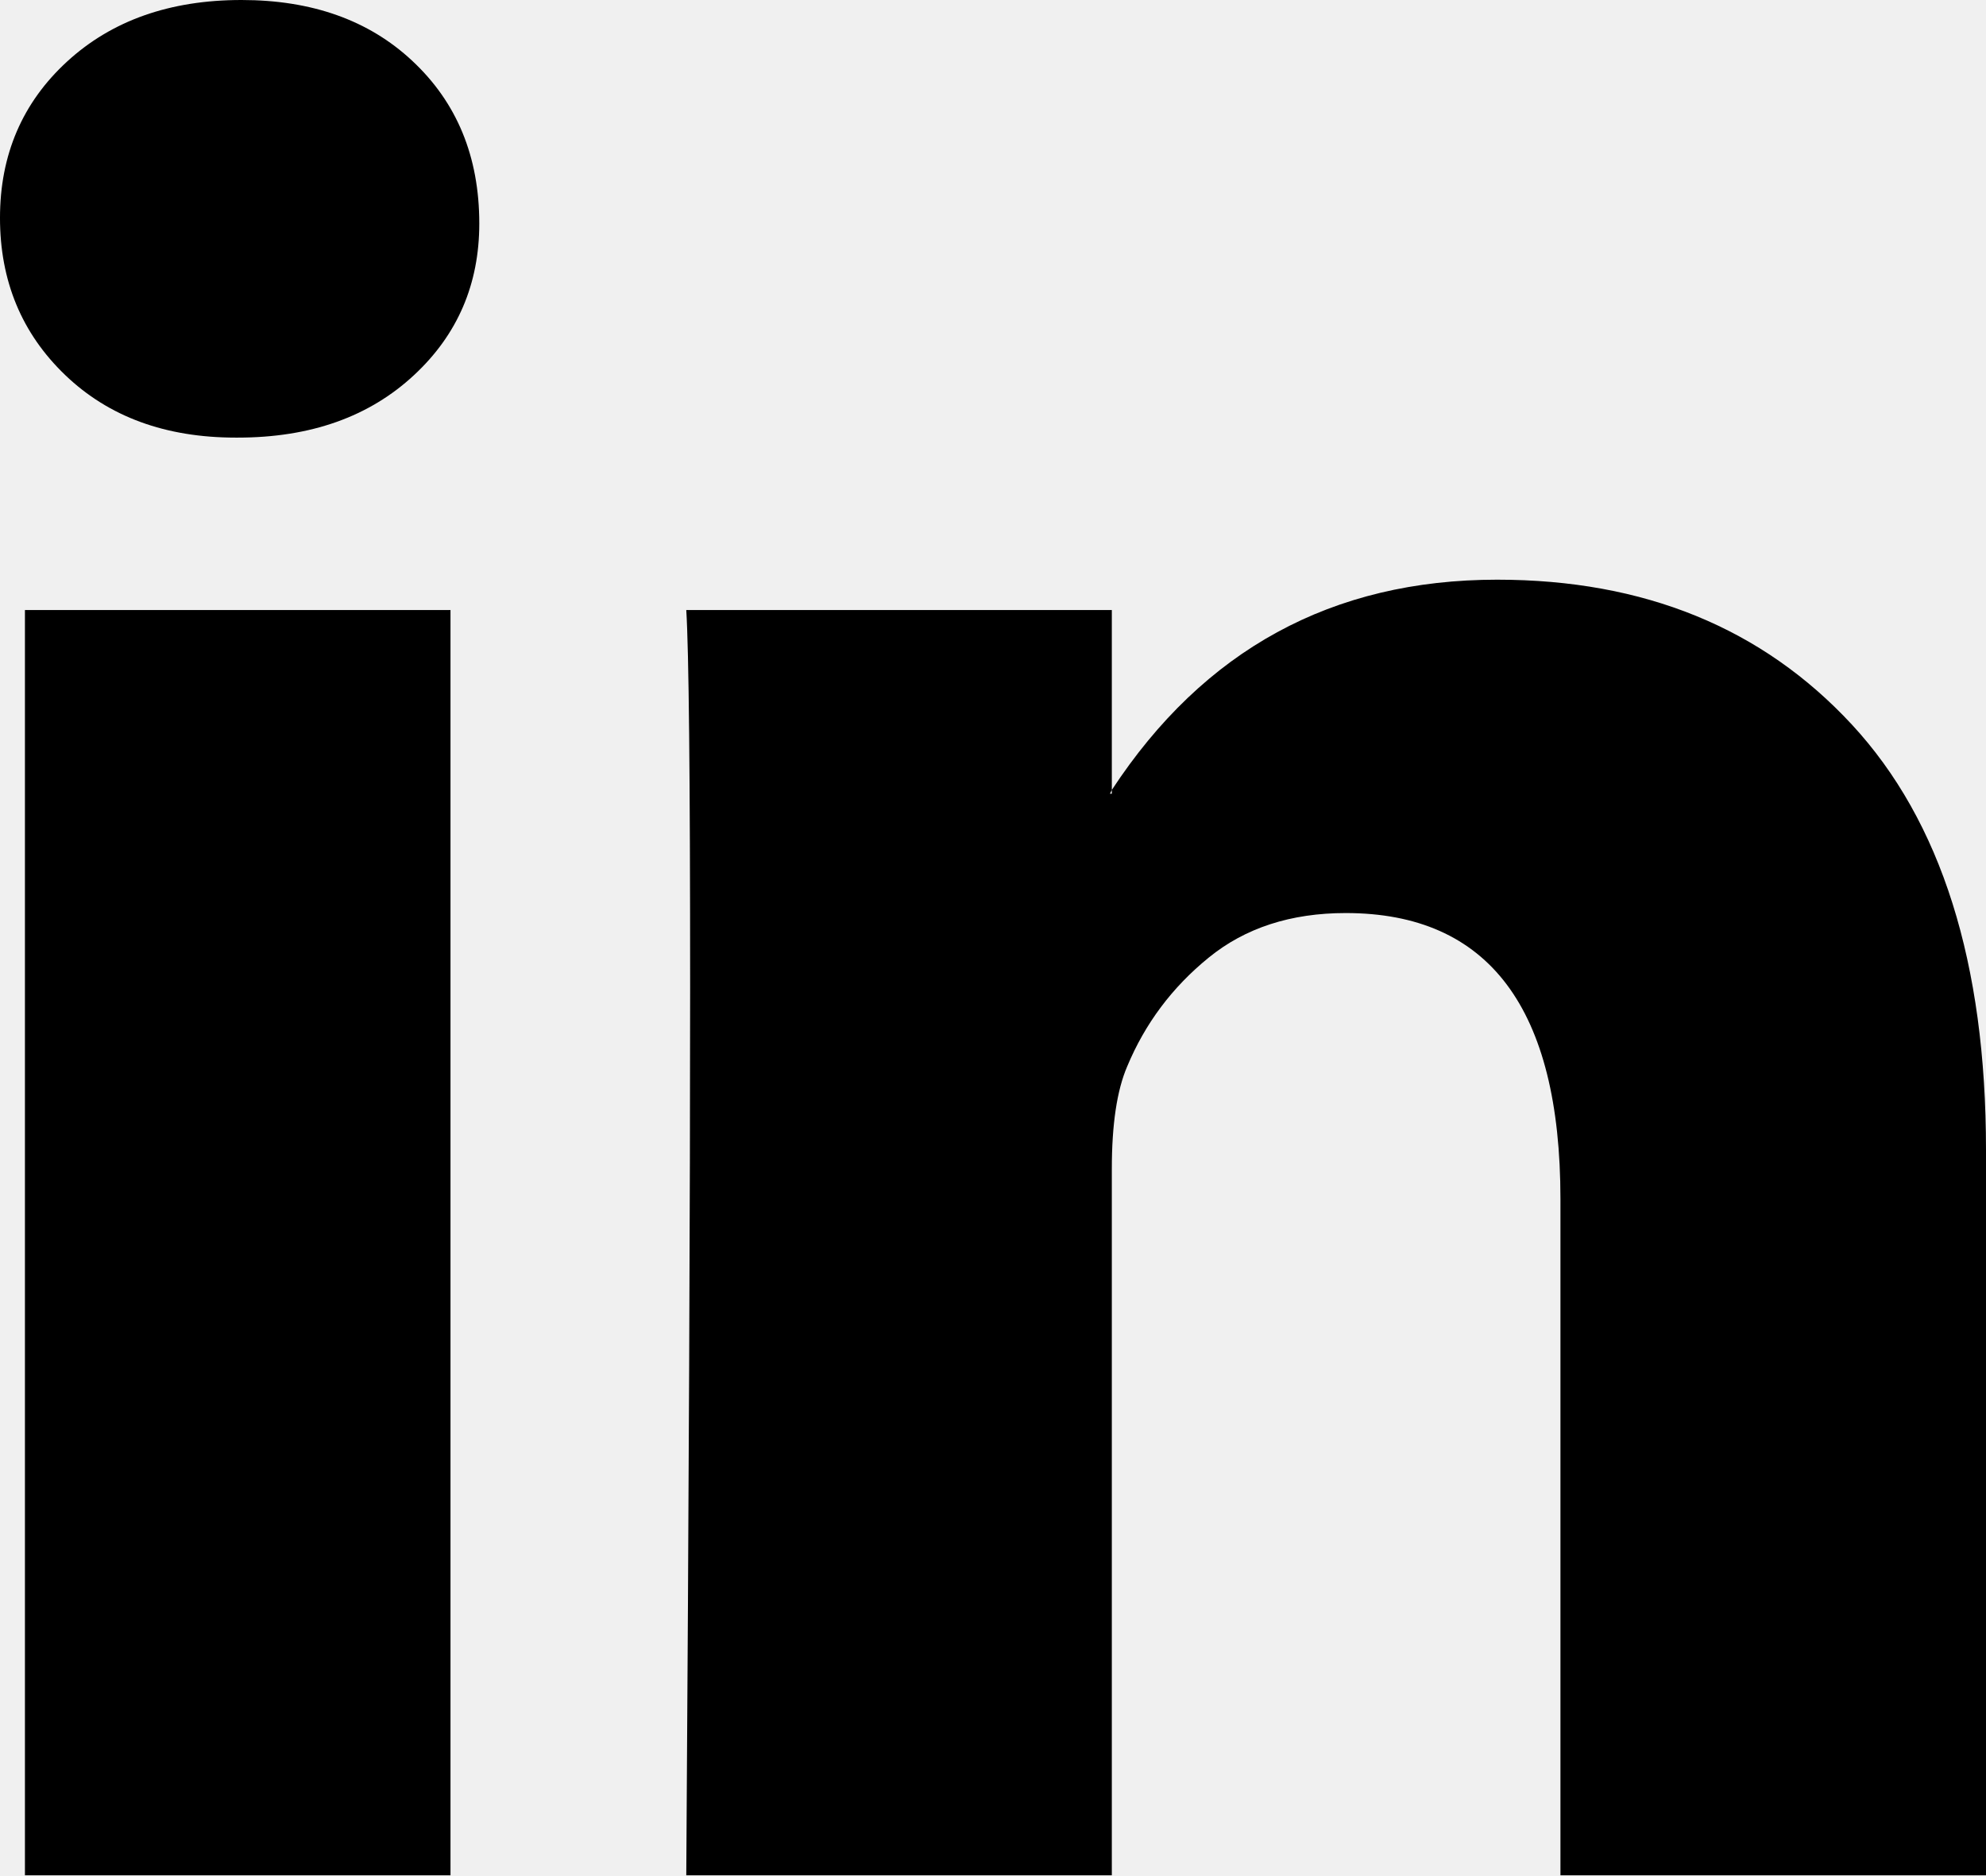
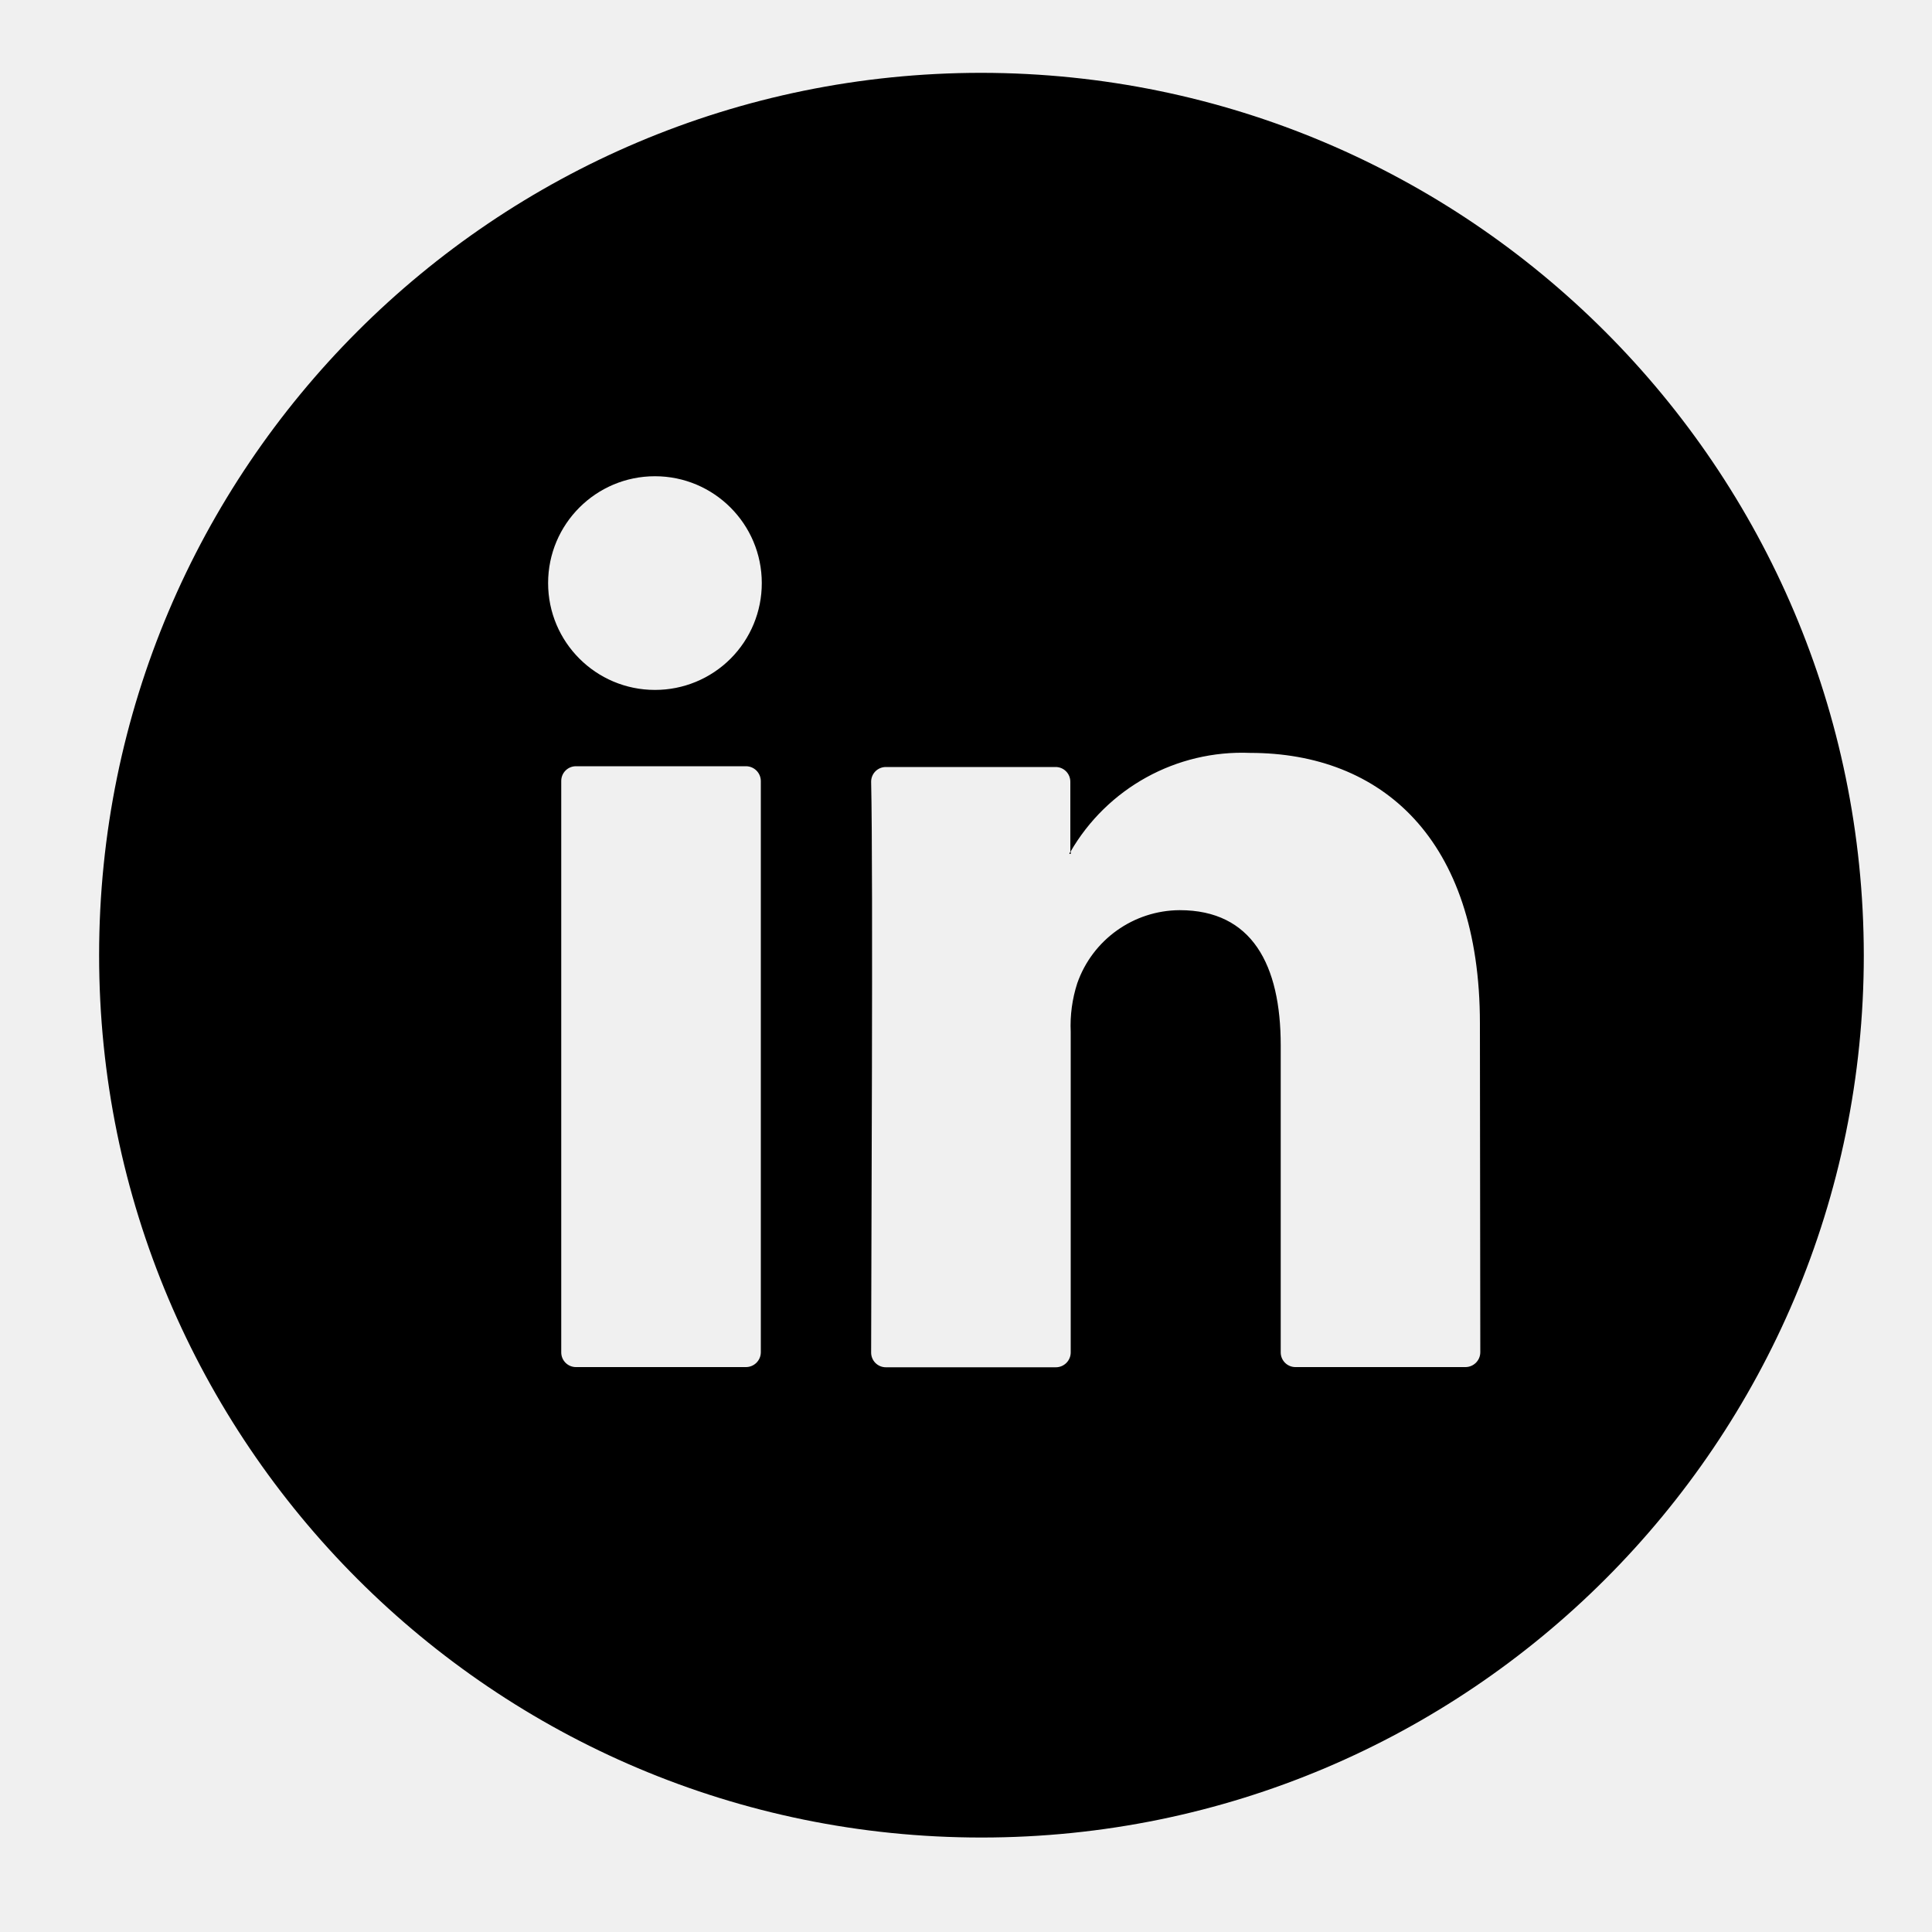
- <svg xmlns="http://www.w3.org/2000/svg" width="18" height="17" viewBox="0 0 18 17" fill="none">
-   <g clip-path="url(#clip0_3_83)">
-     <path d="M-4.57764e-05 1.975C-4.57764e-05 1.403 0.203 0.93 0.608 0.558C1.013 0.186 1.54 0 2.189 0C2.826 0 3.342 0.183 3.735 0.55C4.141 0.928 4.344 1.42 4.344 2.026C4.344 2.576 4.147 3.034 3.753 3.4C3.347 3.778 2.815 3.967 2.154 3.967H2.137C1.5 3.967 0.985 3.778 0.591 3.4C0.197 3.022 -4.57764e-05 2.547 -4.57764e-05 1.975ZM0.226 17V5.53H4.083V17H0.226ZM6.22 17H10.077V10.595C10.077 10.194 10.123 9.885 10.216 9.668C10.378 9.279 10.624 8.95 10.955 8.681C11.285 8.412 11.699 8.277 12.197 8.277C13.494 8.277 14.143 9.141 14.143 10.87V17H18V10.424C18 8.729 17.595 7.444 16.784 6.568C15.973 5.693 14.902 5.255 13.569 5.255C12.075 5.255 10.911 5.89 10.077 7.161V7.195H10.06L10.077 7.161V5.53H6.22C6.243 5.896 6.255 7.035 6.255 8.947C6.255 10.858 6.243 13.543 6.22 17Z" fill="black" />
-   </g>
-   <defs>
-     <clipPath id="clip0_3_83">
-       <rect width="18" height="17" fill="white" />
-     </clipPath>
-   </defs>
+ <svg xmlns="http://www.w3.org/2000/svg" data-name="Layer 1" viewBox="0 0 100 100">
+   <path d="M55.35,44.17h.07v-.11Zm0,0h.07v-.11Zm0,0h.07v-.11Zm0,0h.07v-.11Zm0,0h.07v-.11Zm0,0h.07v-.11Zm0,0h.07v-.11Zm0,0h.07v-.11Zm0,0h.07v-.11Zm0,0h.07v-.11Zm0,0h.07v-.11Zm0,0h.07v-.11Zm0,0h.07v-.11Zm0,0h.07v-.11Zm0,0h.07v-.11Zm0,0h.07v-.11ZM50.8,3.77A45.67,45.67,0,1,0,96.47,49.44,45.72,45.72,0,0,0,50.8,3.77ZM39.38,70a.77.77,0,0,1-.77.76h-8.8a.76.76,0,0,1-.76-.76V40.43a.76.76,0,0,1,.76-.77h8.8a.77.77,0,0,1,.77.77ZM33.9,35.71a5.53,5.53,0,1,1,5.53-5.53A5.52,5.52,0,0,1,33.9,35.71ZM76.62,70a.77.77,0,0,1-.77.76h-8.8a.76.76,0,0,1-.76-.76V54.11c0-4.18-1.49-7-5.23-7a5.65,5.65,0,0,0-5.3,3.78,7.12,7.12,0,0,0-.34,2.52V70a.77.77,0,0,1-.77.77h-8.8a.76.76,0,0,1-.76-.77c0-4.22.11-24.71,0-29.53a.76.76,0,0,1,.76-.77h8.78a.76.76,0,0,1,.77.77v3.63a10.26,10.26,0,0,1,9.31-5.13c6.79,0,11.89,4.44,11.89,14Zm-21.2-25.8v-.11l-.07.11Zm-.07,0h.07v-.11Zm0,0h.07v-.11Zm0,0h.07v-.11Zm0,0h.07v-.11Zm0,0h.07v-.11Zm0,0h.07v-.11Zm0,0h.07v-.11Zm0,0h.07v-.11Zm0,0h.07v-.11Zm0,0h.07v-.11Zm0,0h.07v-.11Zm0,0h.07v-.11Zm0,0h.07v-.11Zm0,0h.07v-.11Z" />
</svg>
